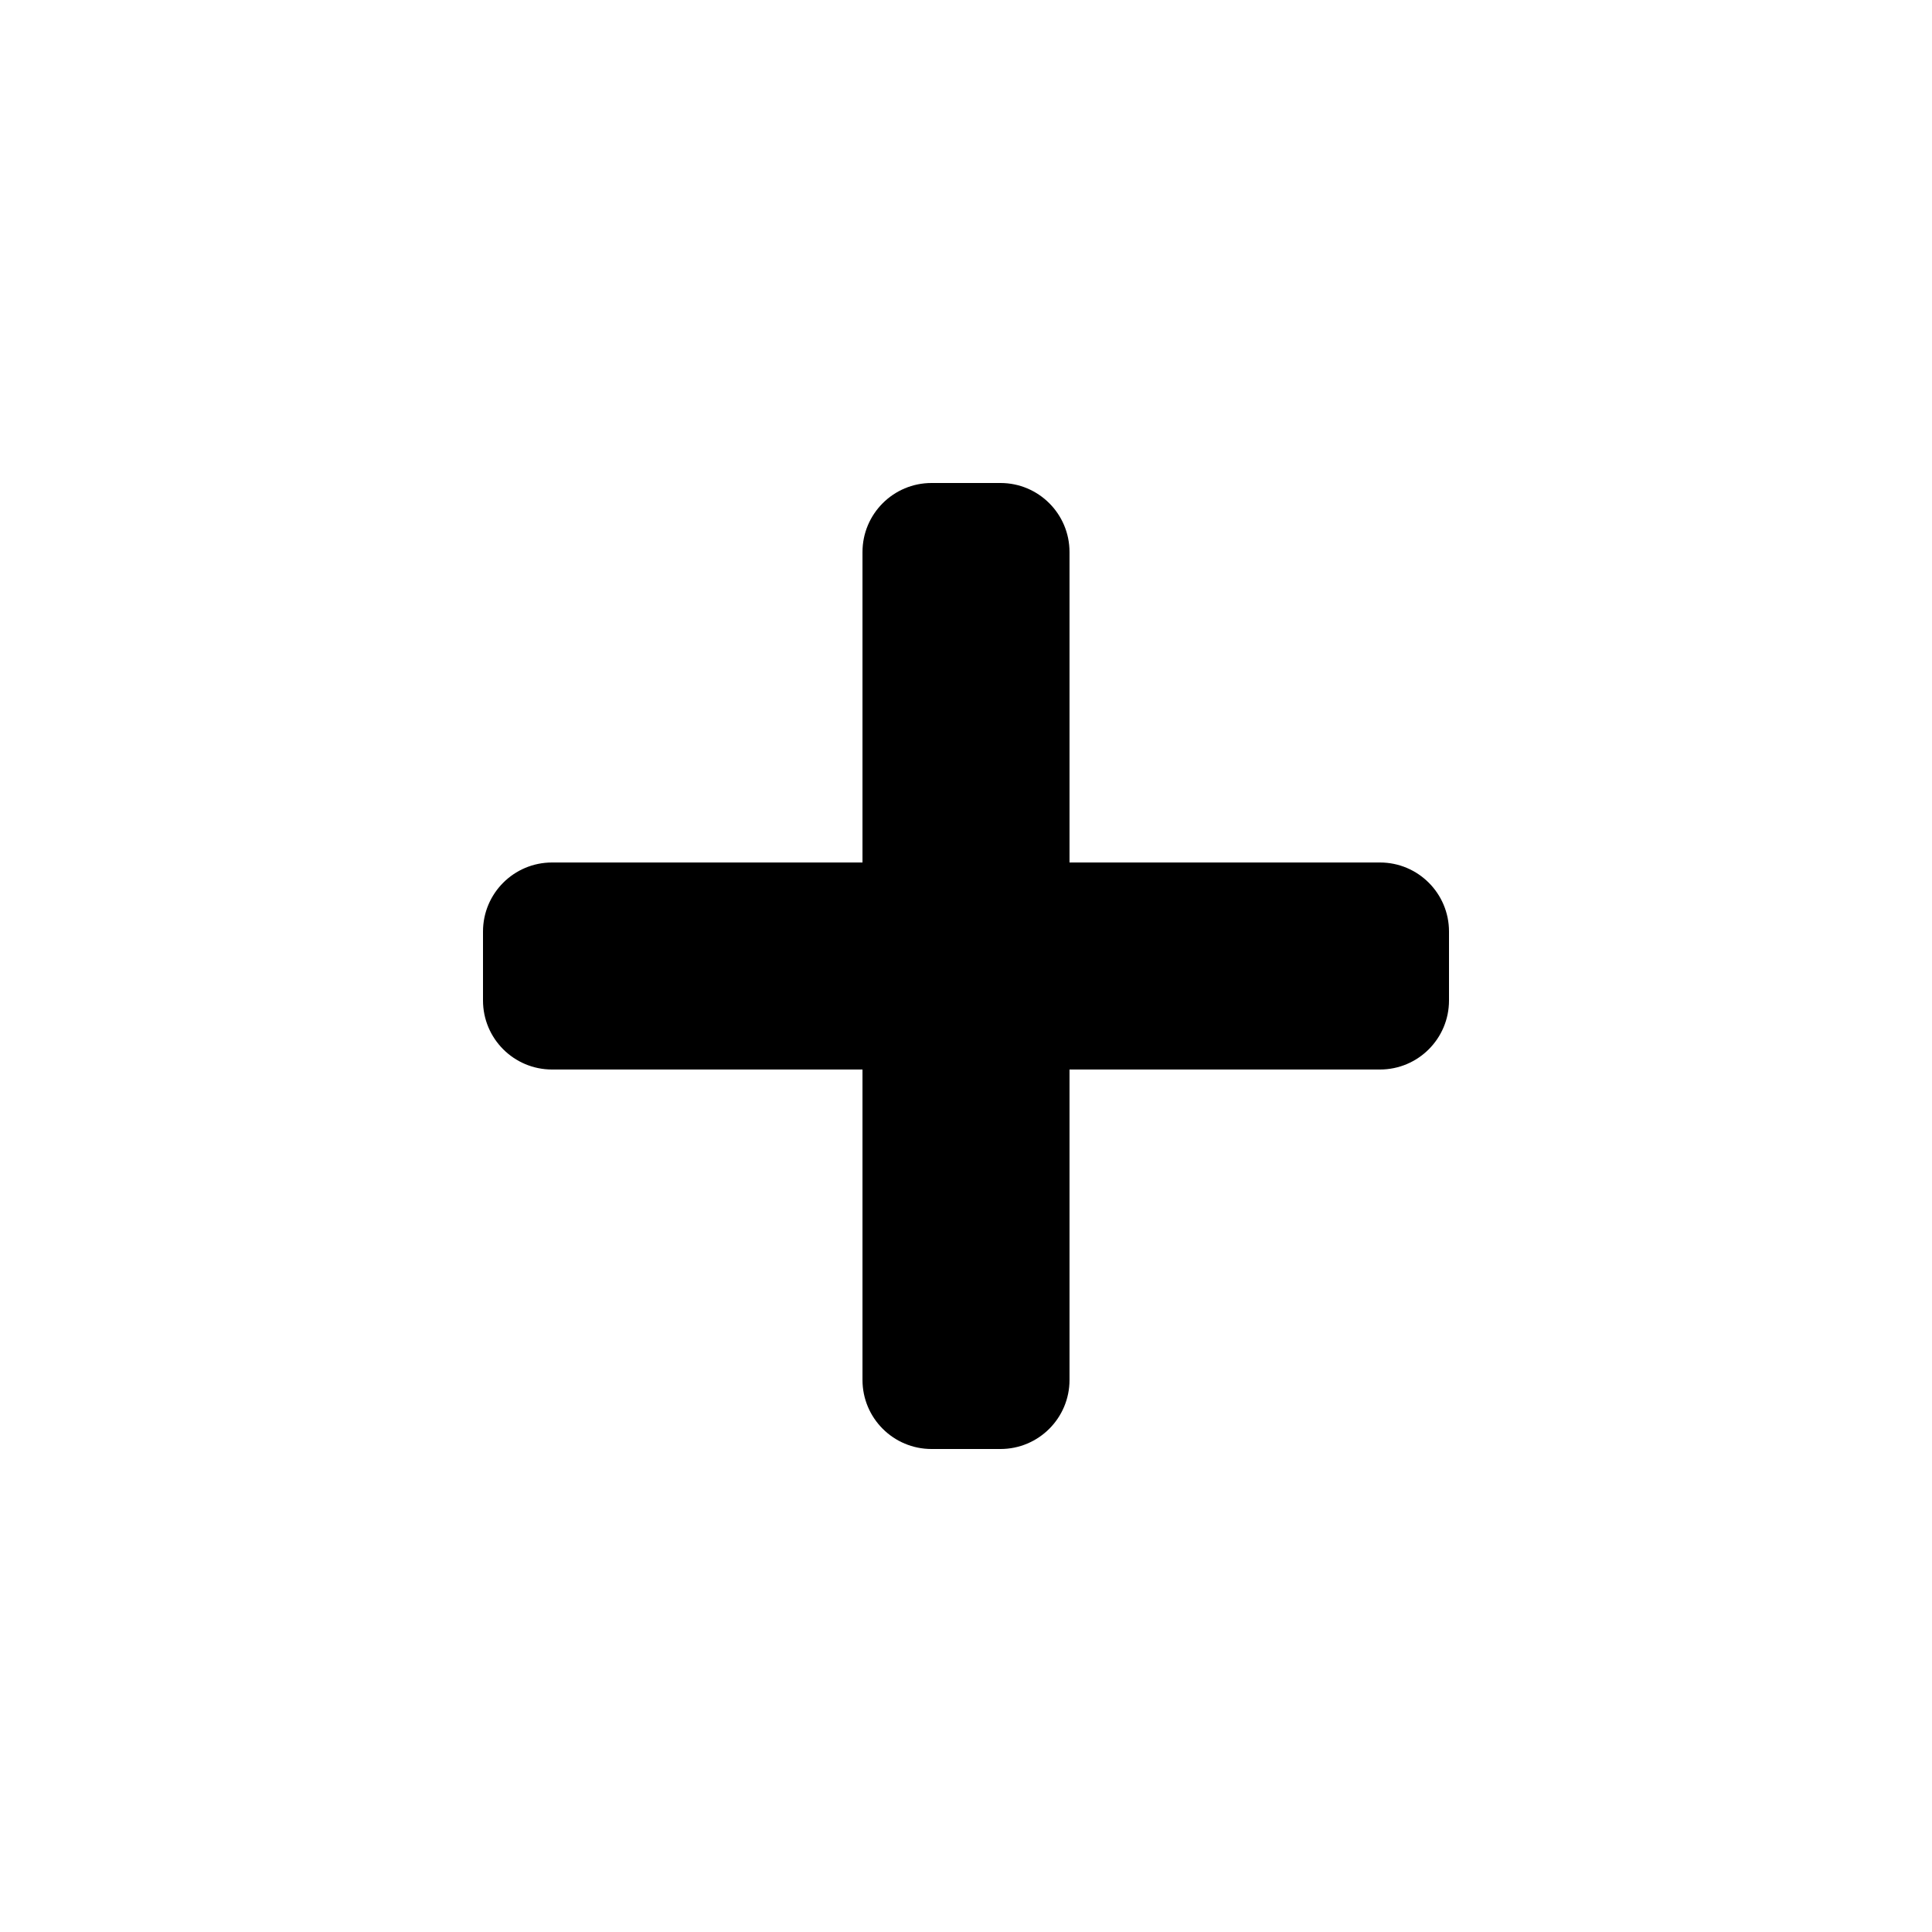
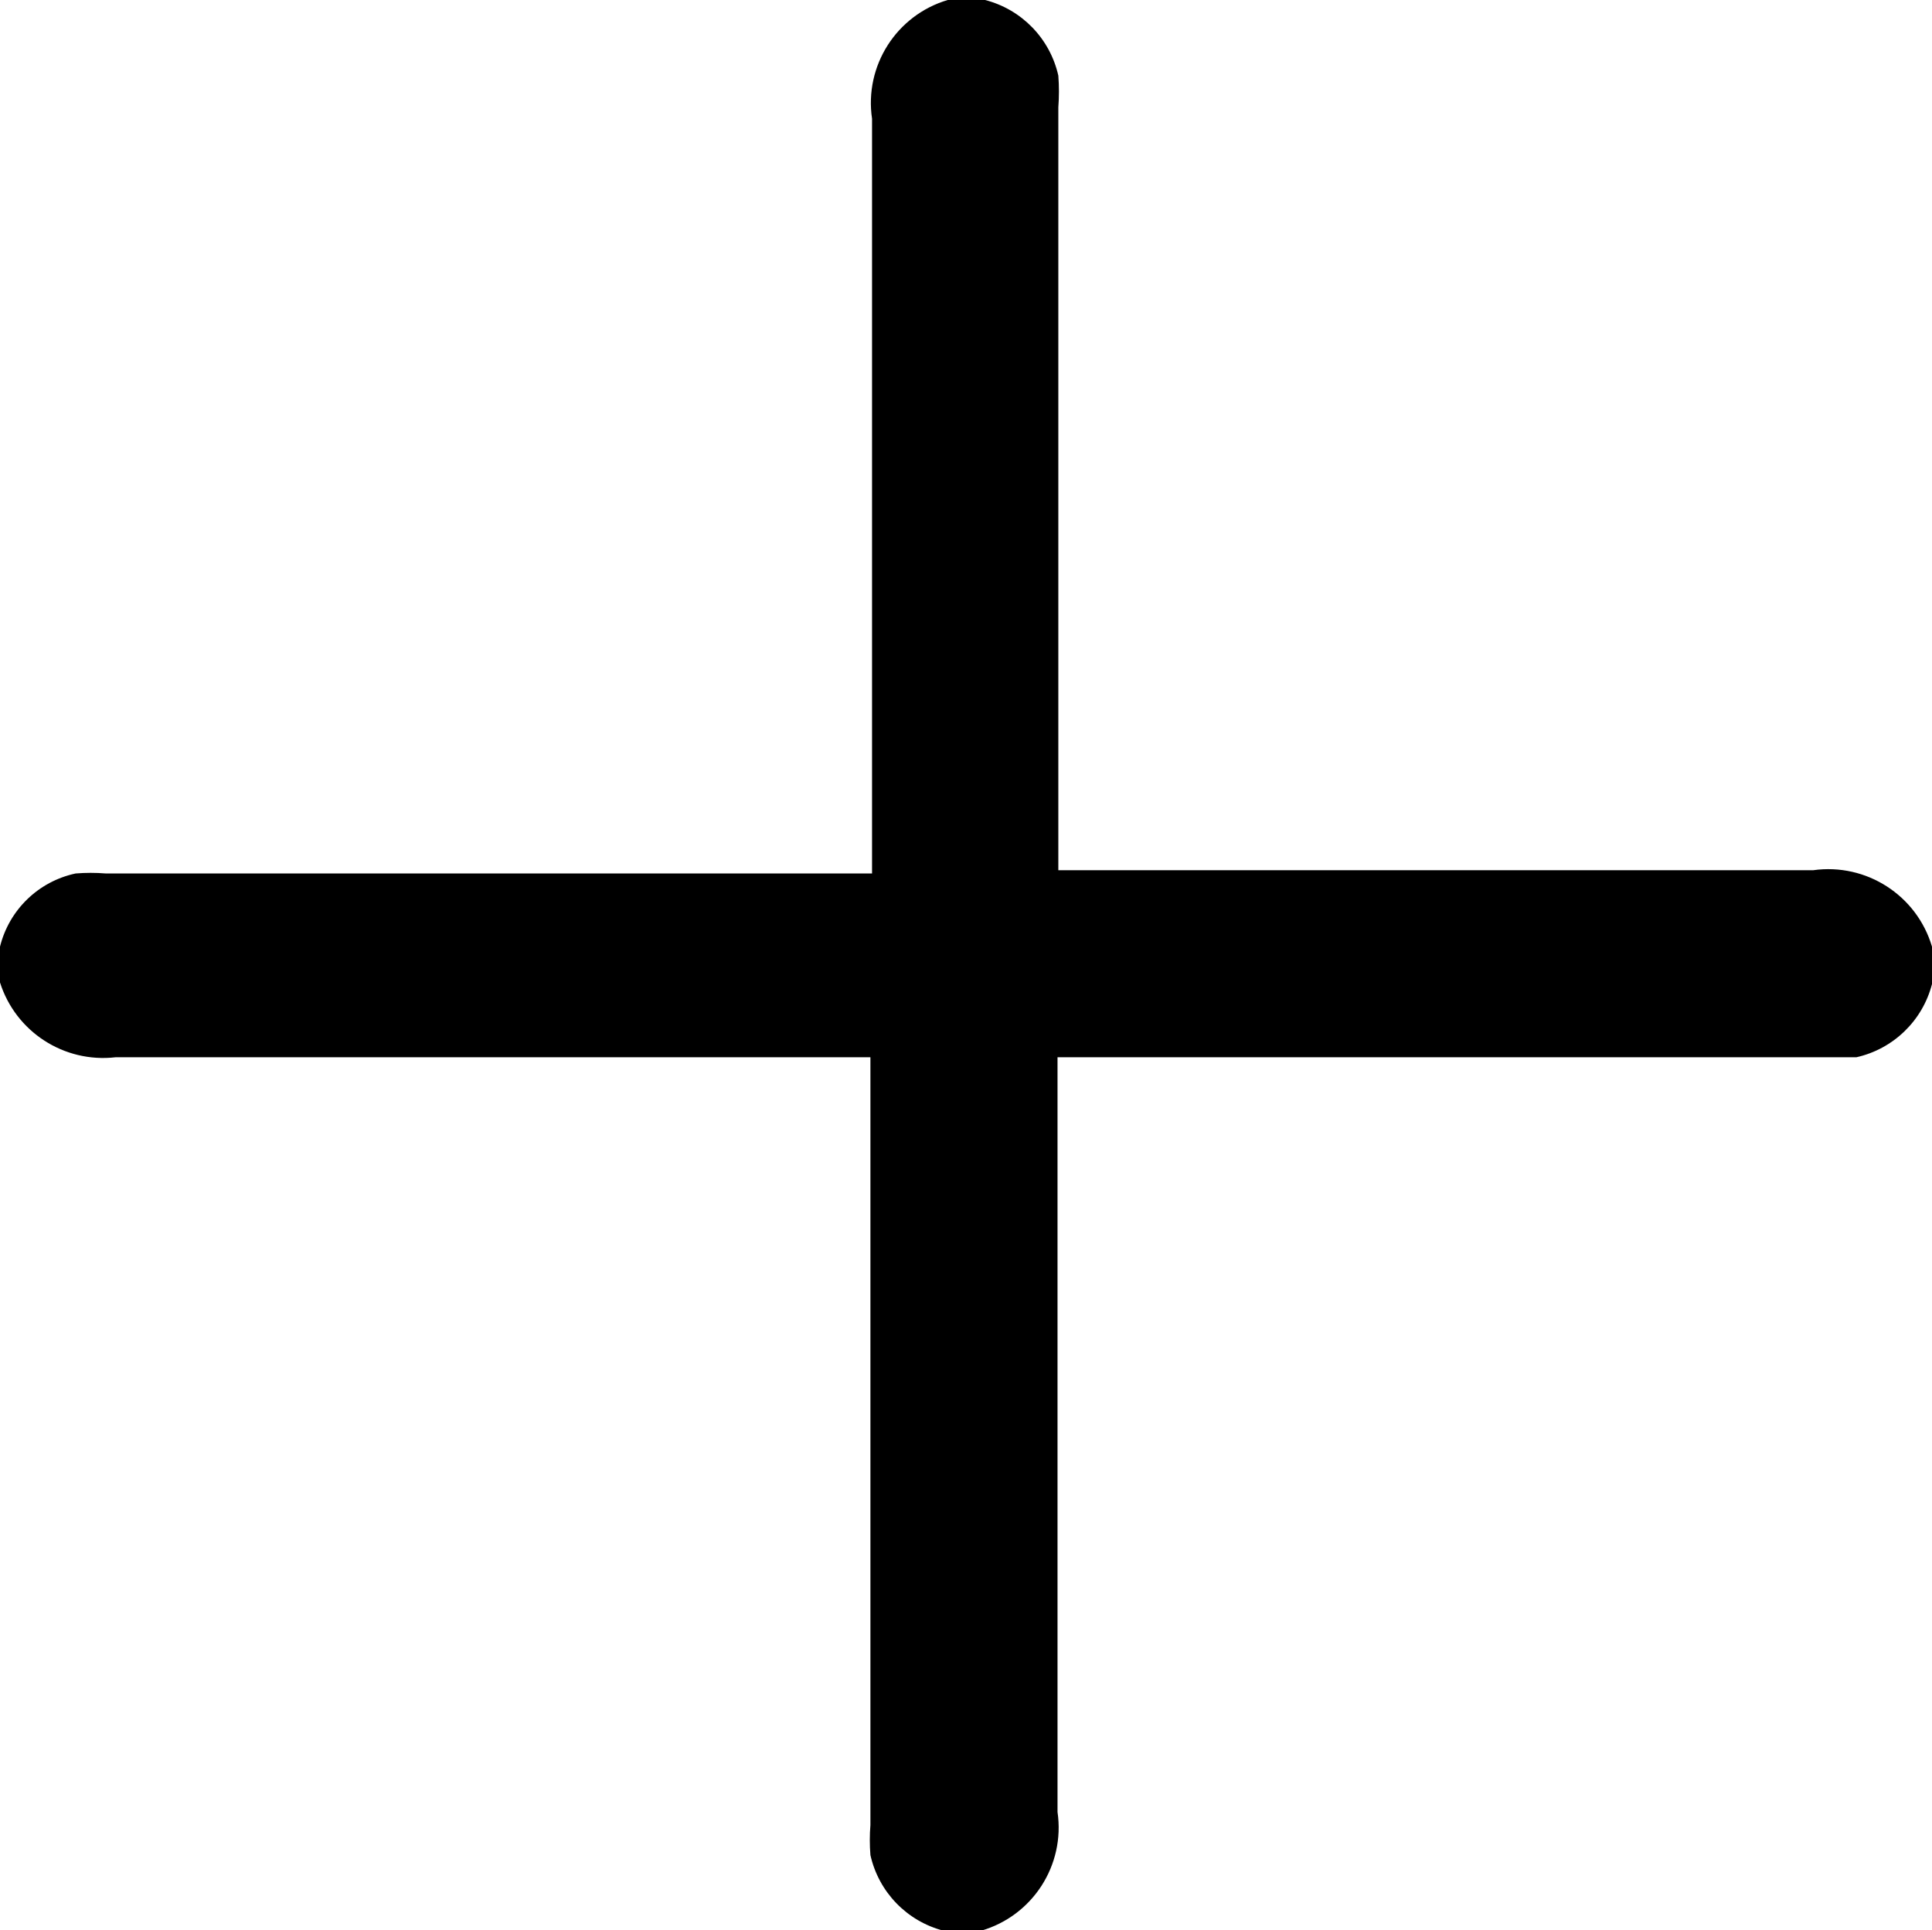
- <svg xmlns="http://www.w3.org/2000/svg" width="26" height="26" viewBox="0 0 26 26" fill="none" class="zig-icon">
-   <path d="M18.571 11.607H14.393V7.429C14.393 6.916 13.977 6.5 13.464 6.5H12.536C12.023 6.5 11.607 6.916 11.607 7.429V11.607H7.429C6.916 11.607 6.5 12.023 6.5 12.536V13.464C6.5 13.977 6.916 14.393 7.429 14.393H11.607V18.571C11.607 19.084 12.023 19.5 12.536 19.5H13.464C13.977 19.5 14.393 19.084 14.393 18.571V14.393H18.571C19.084 14.393 19.5 13.977 19.5 13.464V12.536C19.5 12.023 19.084 11.607 18.571 11.607Z" fill="currentColor" />
+ <svg xmlns="http://www.w3.org/2000/svg" data-name="plus-icon" viewBox="0 0 23.75 23.73" class="zig-icon">
+   <path fill="currentColor" d="M0 11.64a1.22 1.22 0 0 1 .93-.9 2.31 2.31 0 0 1 .37 0h9.42V1.46A1.32 1.32 0 0 1 11.65 0h.46a1.24 1.24 0 0 1 .9.93 2.56 2.56 0 0 1 0 .39v9.38h9.28a1.33 1.33 0 0 1 1.46.94v.46a1.24 1.24 0 0 1-.93.9H13v9.28a1.32 1.32 0 0 1-.94 1.46h-.46a1.24 1.24 0 0 1-.9-.93 2.31 2.31 0 0 1 0-.37V13H1.42A1.33 1.33 0 0 1 0 12.08v-.44Z" />
</svg>
